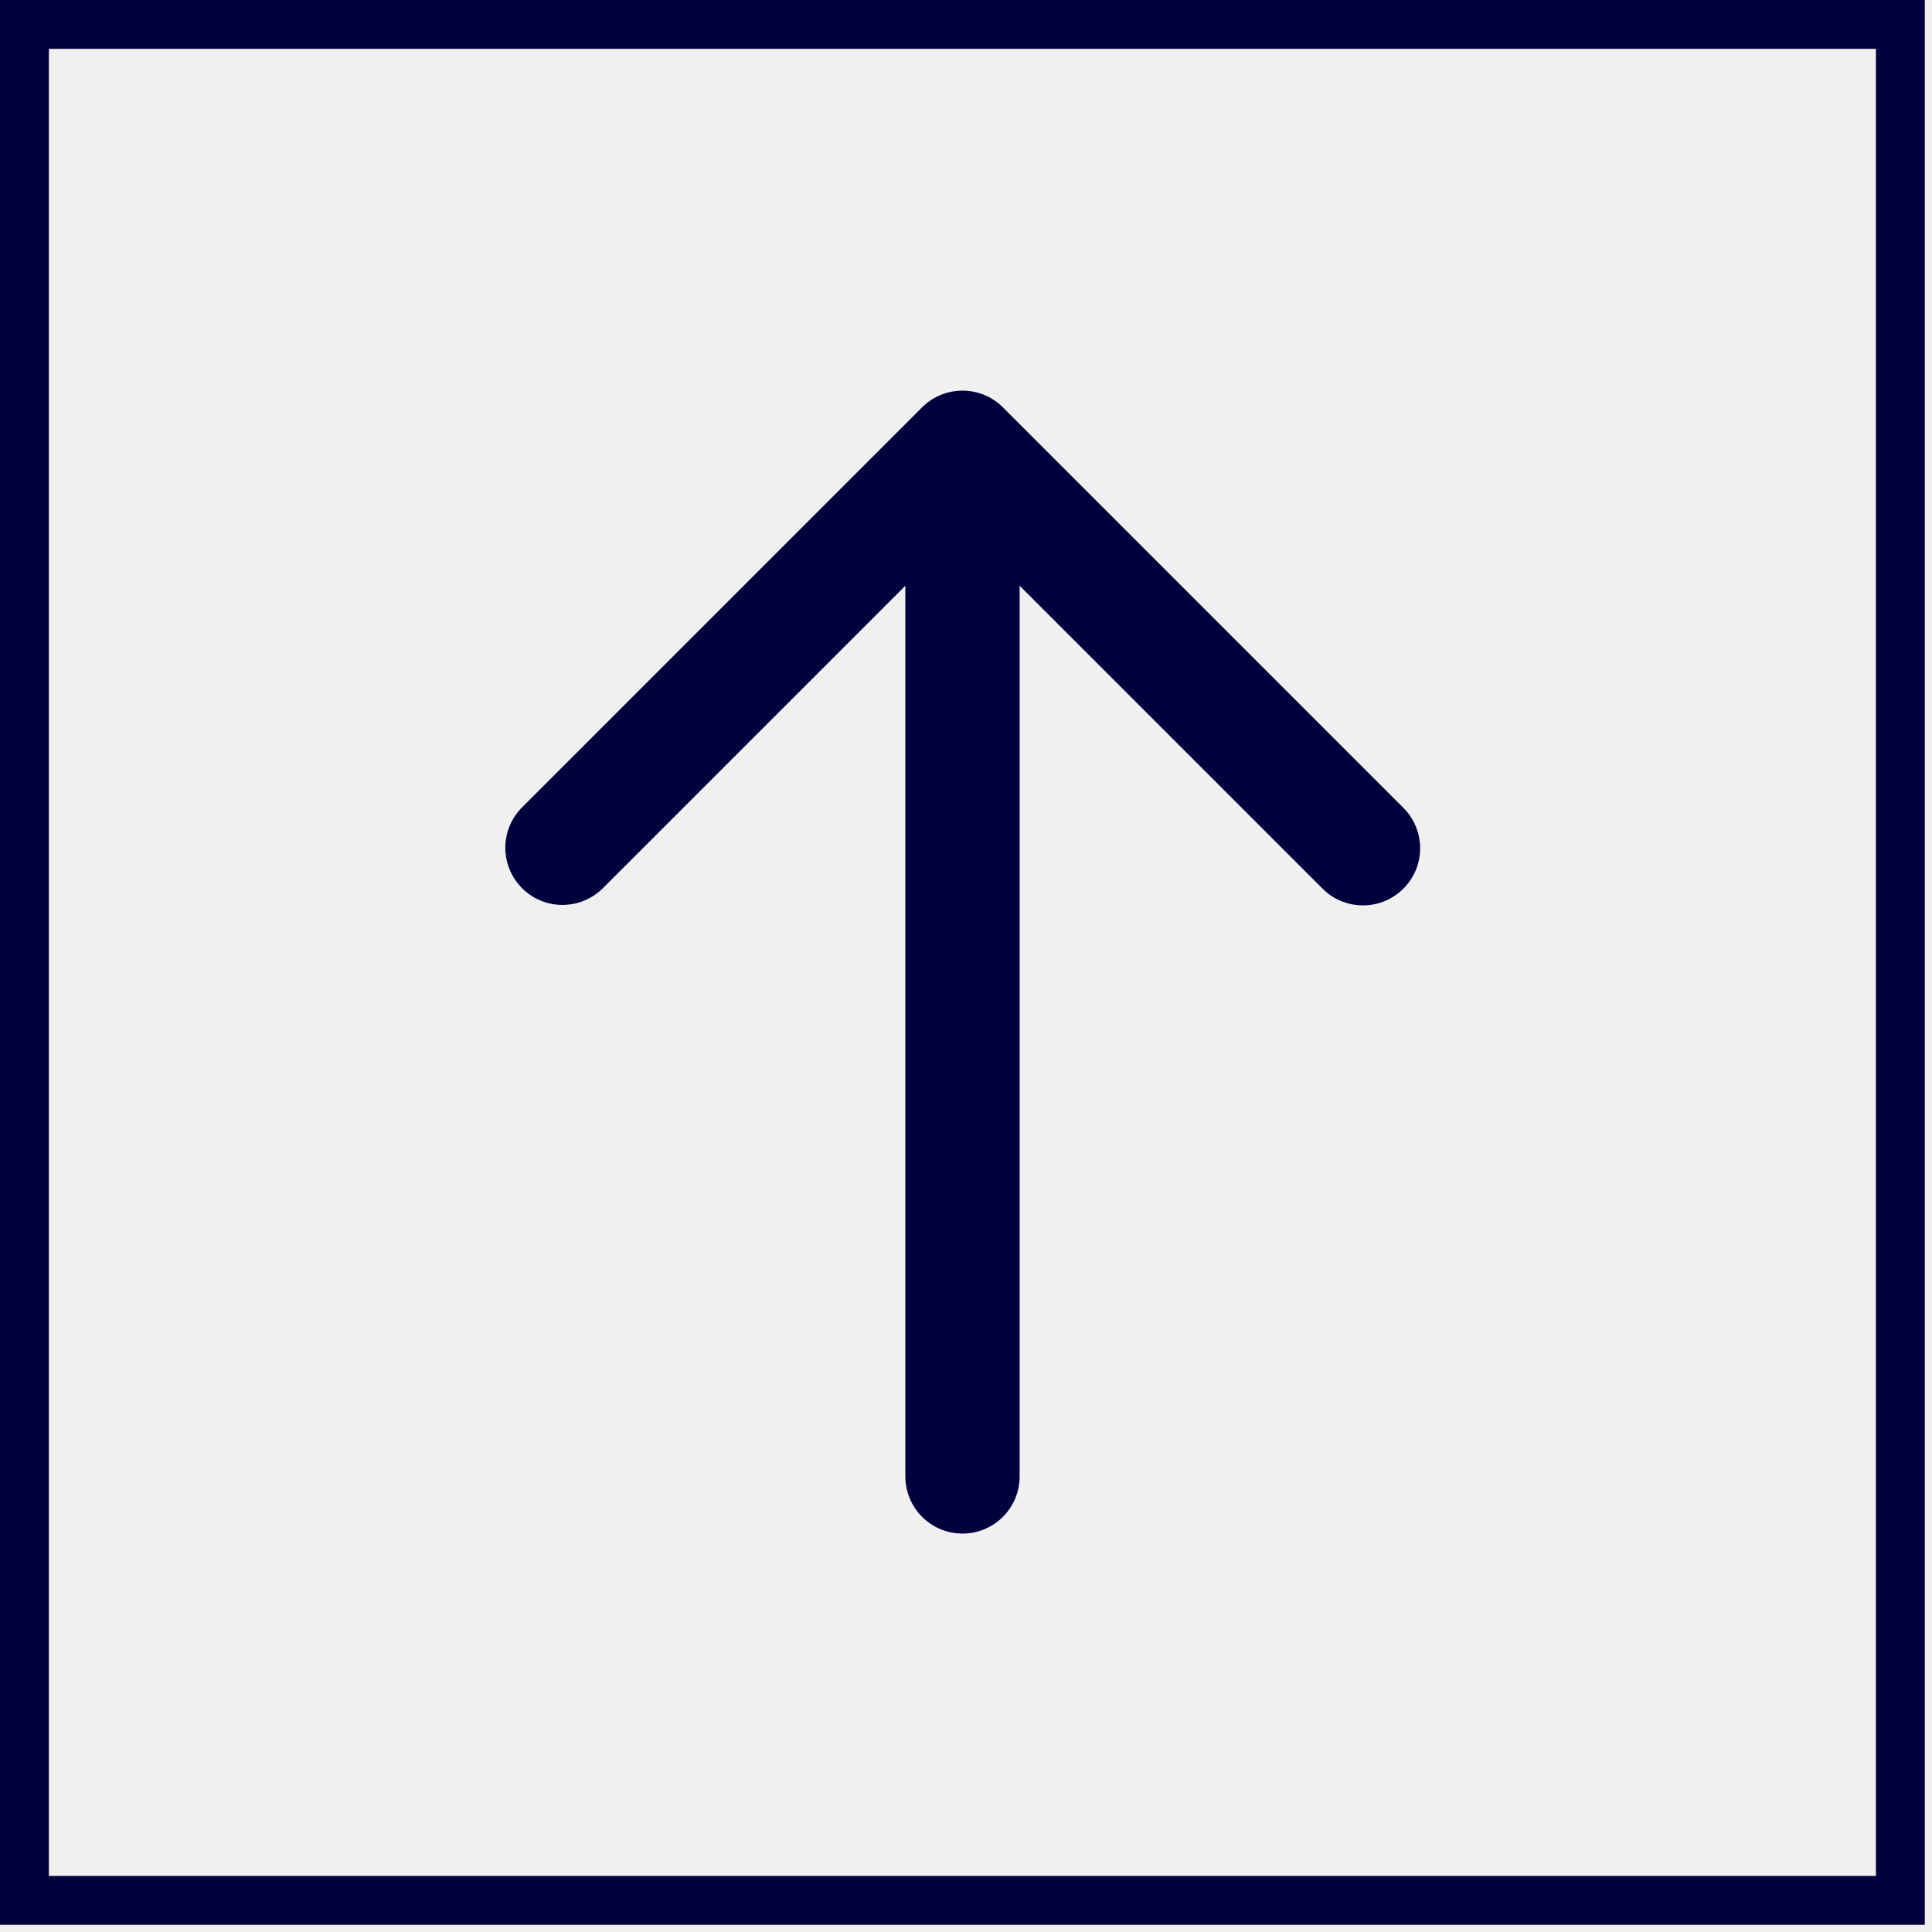
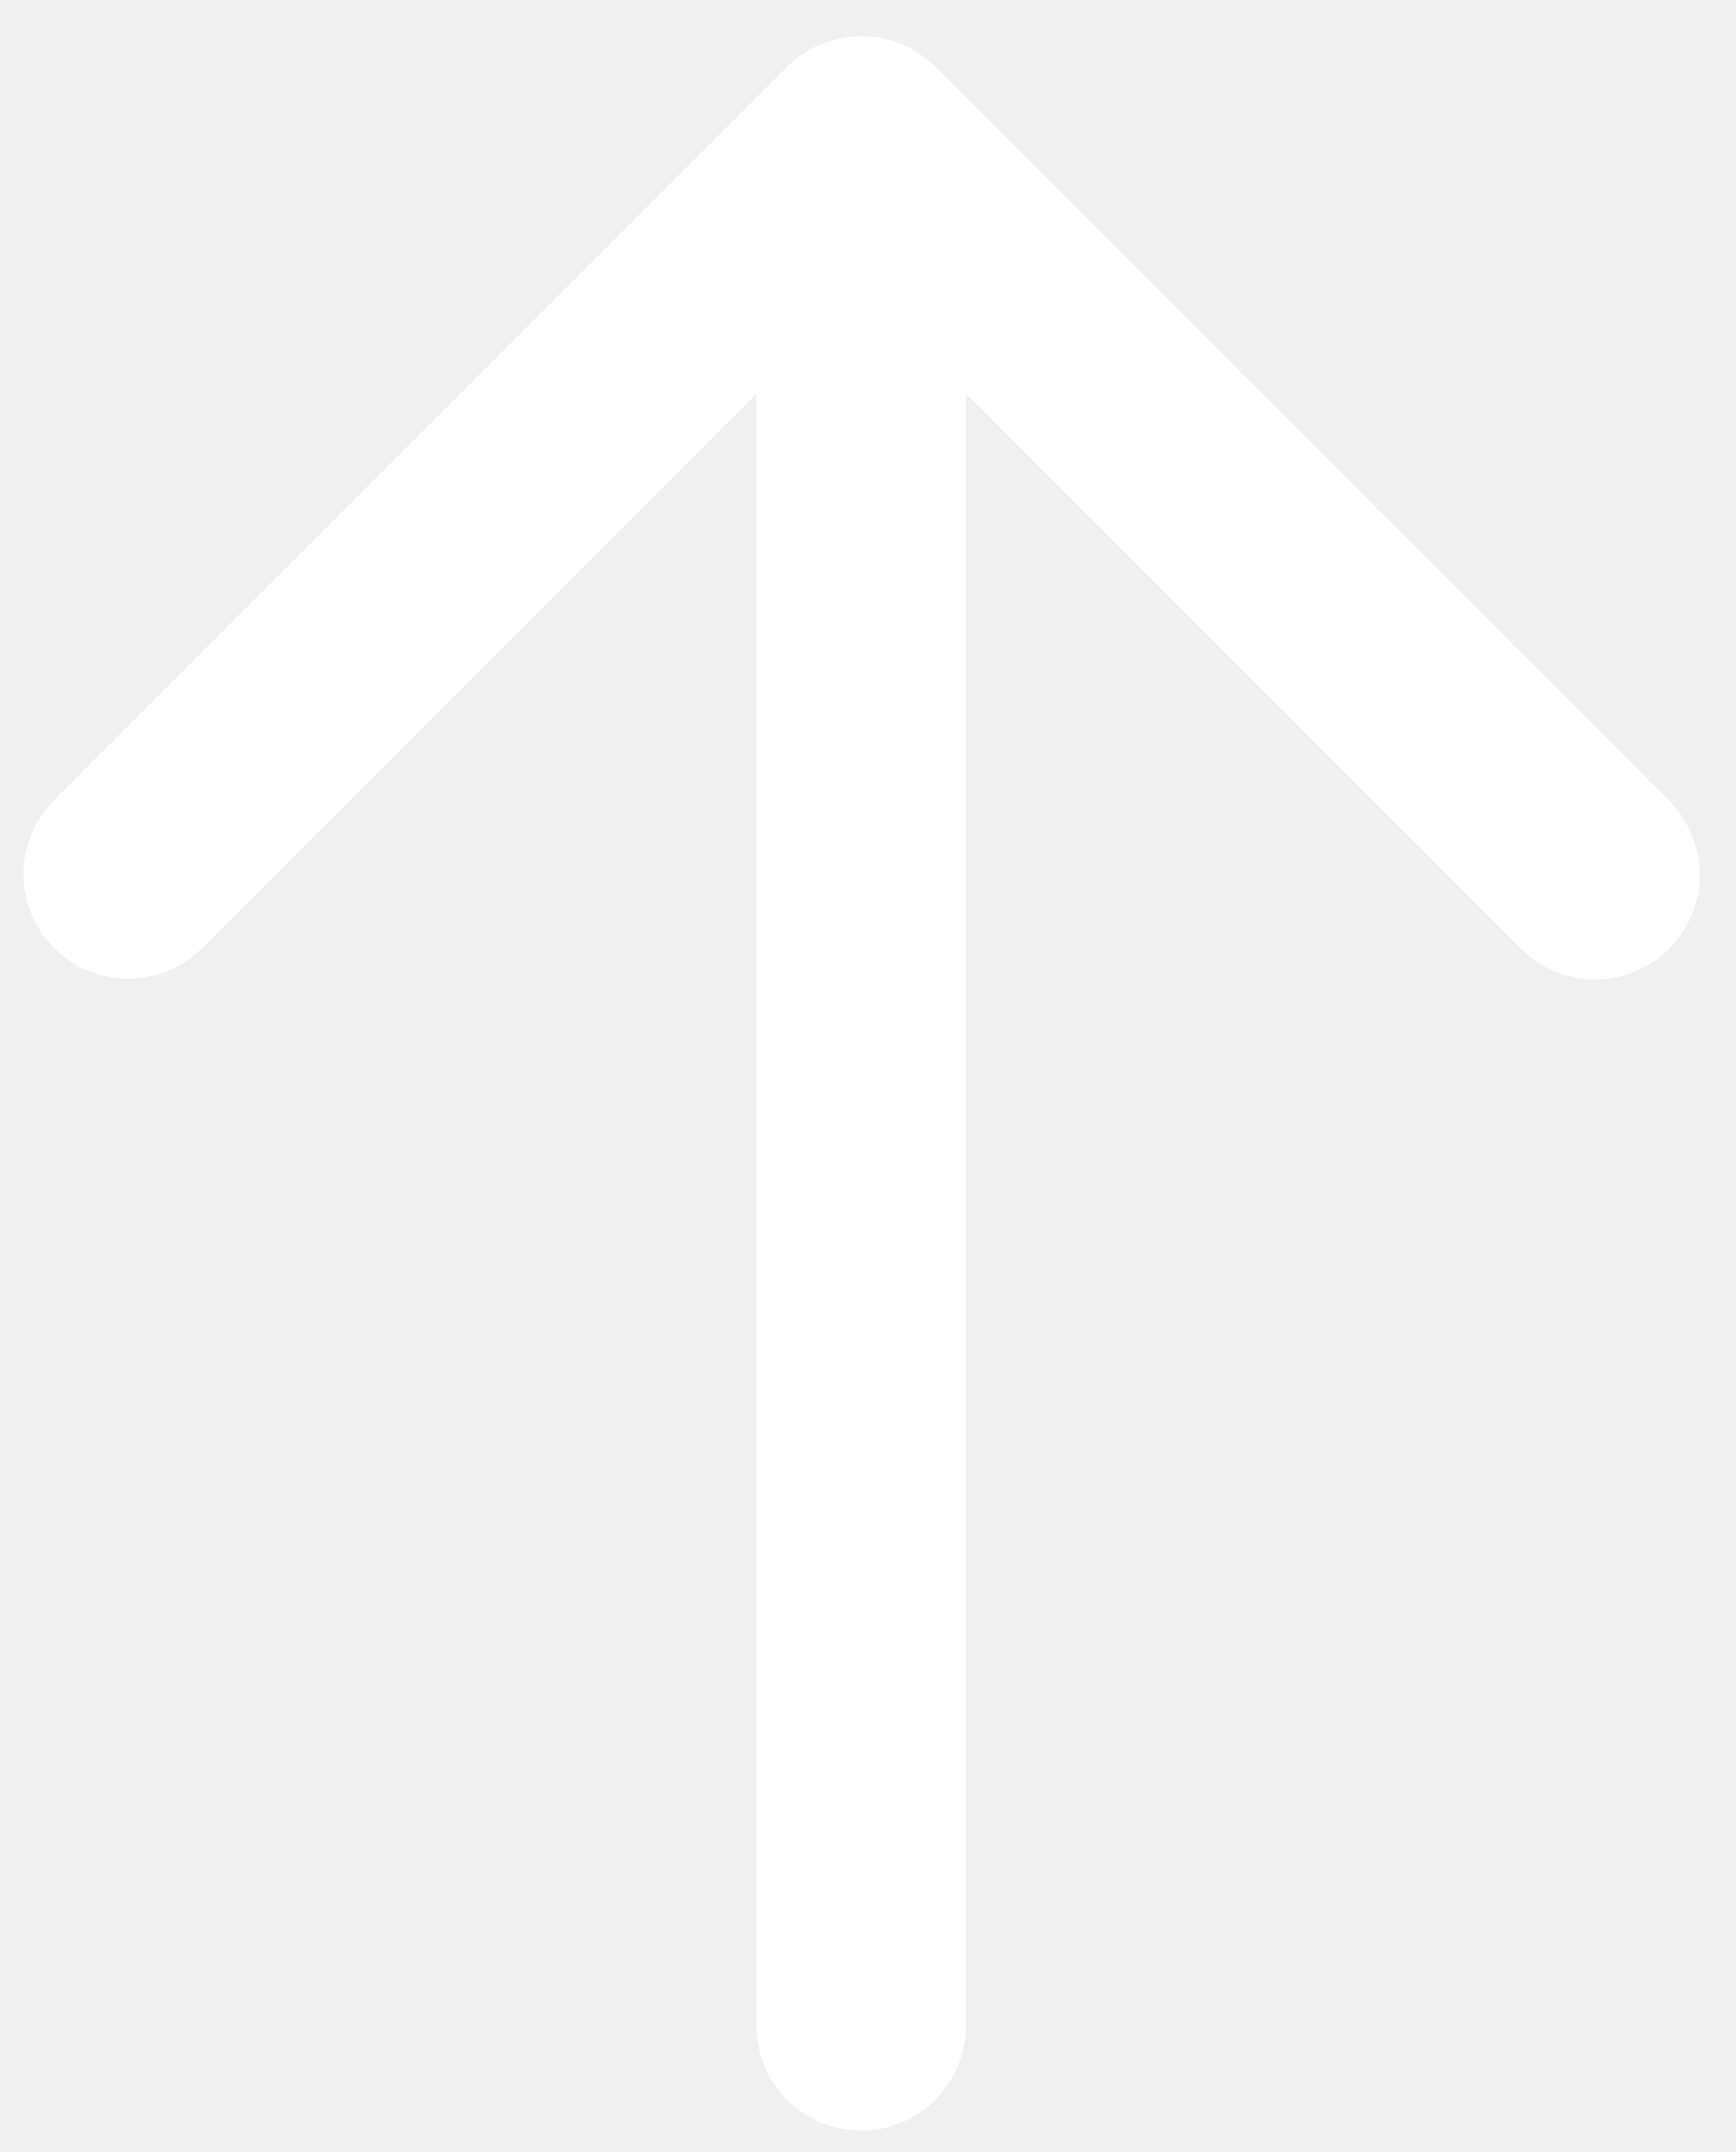
- <svg xmlns="http://www.w3.org/2000/svg" width="51" height="51" viewBox="0 0 51 51" fill="none">
-   <rect x="0.645" y="0.645" width="49.52" height="49.52" stroke="#01003F" stroke-width="1.29" />
-   <path d="M26.916 38.974V15.462L34.901 23.447C35.04 23.589 35.207 23.703 35.391 23.781C35.574 23.858 35.772 23.899 35.971 23.9C36.171 23.901 36.368 23.863 36.553 23.787C36.737 23.711 36.905 23.599 37.046 23.458C37.187 23.317 37.299 23.15 37.375 22.965C37.451 22.78 37.489 22.583 37.488 22.383C37.487 22.184 37.446 21.986 37.368 21.803C37.29 21.619 37.177 21.453 37.034 21.313L26.474 10.753C26.191 10.47 25.808 10.312 25.408 10.312C25.008 10.312 24.624 10.47 24.341 10.753L13.781 21.313C13.641 21.453 13.53 21.619 13.454 21.802C13.378 21.985 13.339 22.182 13.339 22.38C13.339 22.678 13.428 22.97 13.594 23.218C13.759 23.466 13.995 23.659 14.27 23.773C14.546 23.888 14.849 23.917 15.142 23.859C15.434 23.801 15.703 23.657 15.914 23.447L23.899 15.462V38.974C23.899 39.374 24.058 39.758 24.341 40.041C24.624 40.324 25.008 40.483 25.408 40.483C25.808 40.483 26.191 40.324 26.474 40.041C26.757 39.758 26.916 39.374 26.916 38.974Z" fill="#01003F" />
+ <svg xmlns="http://www.w3.org/2000/svg" width="25" height="31" viewBox="0 0 25 31" fill="none">
+   <path d="M13.916 29.184V5.671L21.901 13.656C22.04 13.799 22.207 13.912 22.391 13.99C22.574 14.068 22.772 14.109 22.971 14.11C23.171 14.111 23.368 14.072 23.553 13.996C23.738 13.921 23.905 13.809 24.046 13.668C24.187 13.527 24.299 13.359 24.375 13.175C24.451 12.99 24.489 12.792 24.488 12.593C24.487 12.393 24.446 12.196 24.368 12.012C24.29 11.829 24.177 11.662 24.034 11.523L13.474 0.963C13.191 0.68 12.808 0.521 12.408 0.521C12.008 0.521 11.624 0.68 11.341 0.963L0.781 11.523C0.641 11.662 0.529 11.829 0.454 12.012C0.378 12.195 0.339 12.391 0.339 12.589C0.339 12.888 0.428 13.179 0.593 13.428C0.759 13.675 0.995 13.869 1.27 13.983C1.546 14.097 1.849 14.127 2.142 14.069C2.434 14.011 2.703 13.867 2.914 13.656L10.899 5.671V29.184C10.899 29.584 11.058 29.967 11.341 30.25C11.624 30.533 12.008 30.692 12.408 30.692C12.808 30.692 13.191 30.533 13.474 30.25C13.757 29.967 13.916 29.584 13.916 29.184Z" fill="white" />
</svg>
